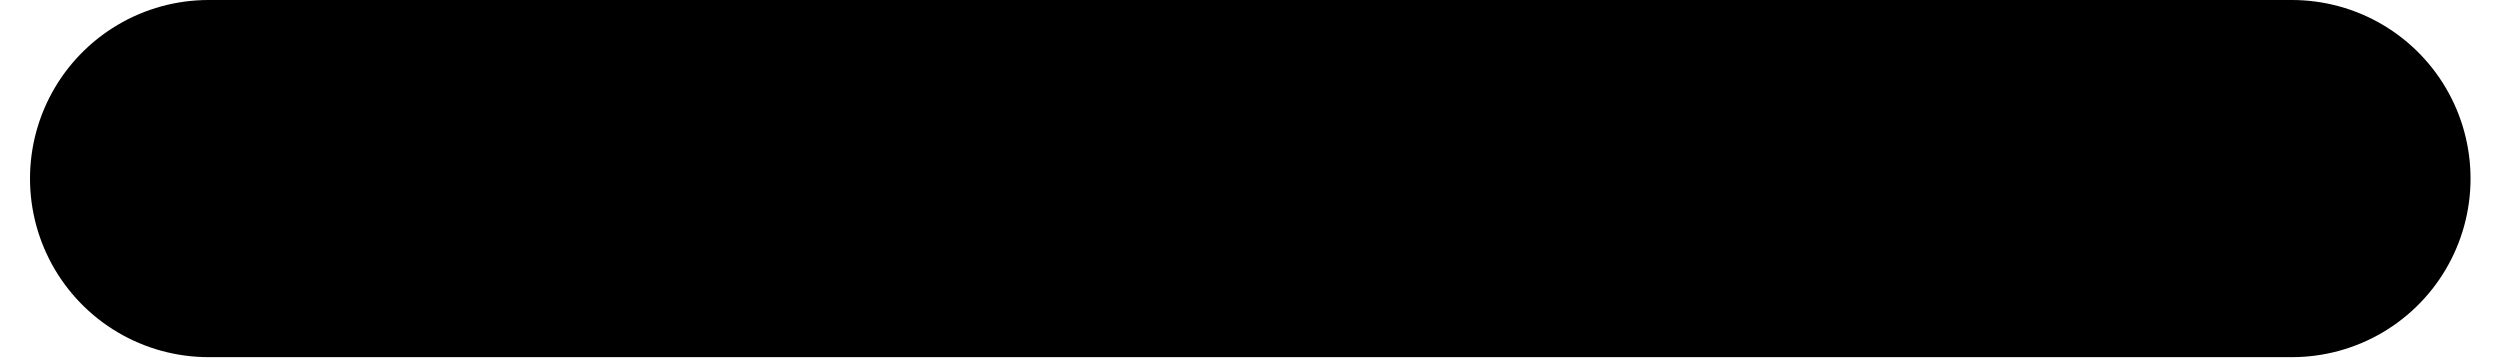
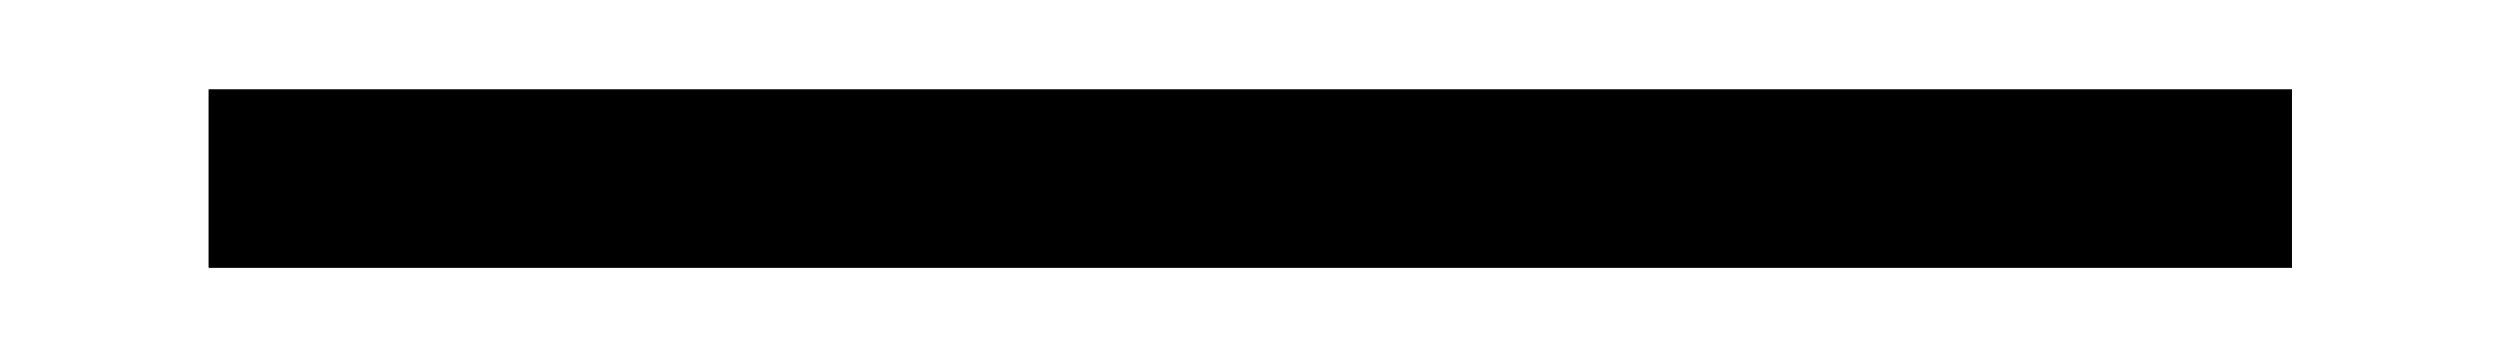
<svg xmlns="http://www.w3.org/2000/svg" width="14" height="2" viewBox="0 0 14 2" fill="none">
-   <path d="M1.168 1H12.835" stroke="black" stroke-width="2" stroke-linecap="round" stroke-linejoin="round" />
+   <path d="M1.168 1H12.835" stroke="black" strokeWidth="2" strokeLinecap="round" strokeLinejoin="round" />
</svg>
